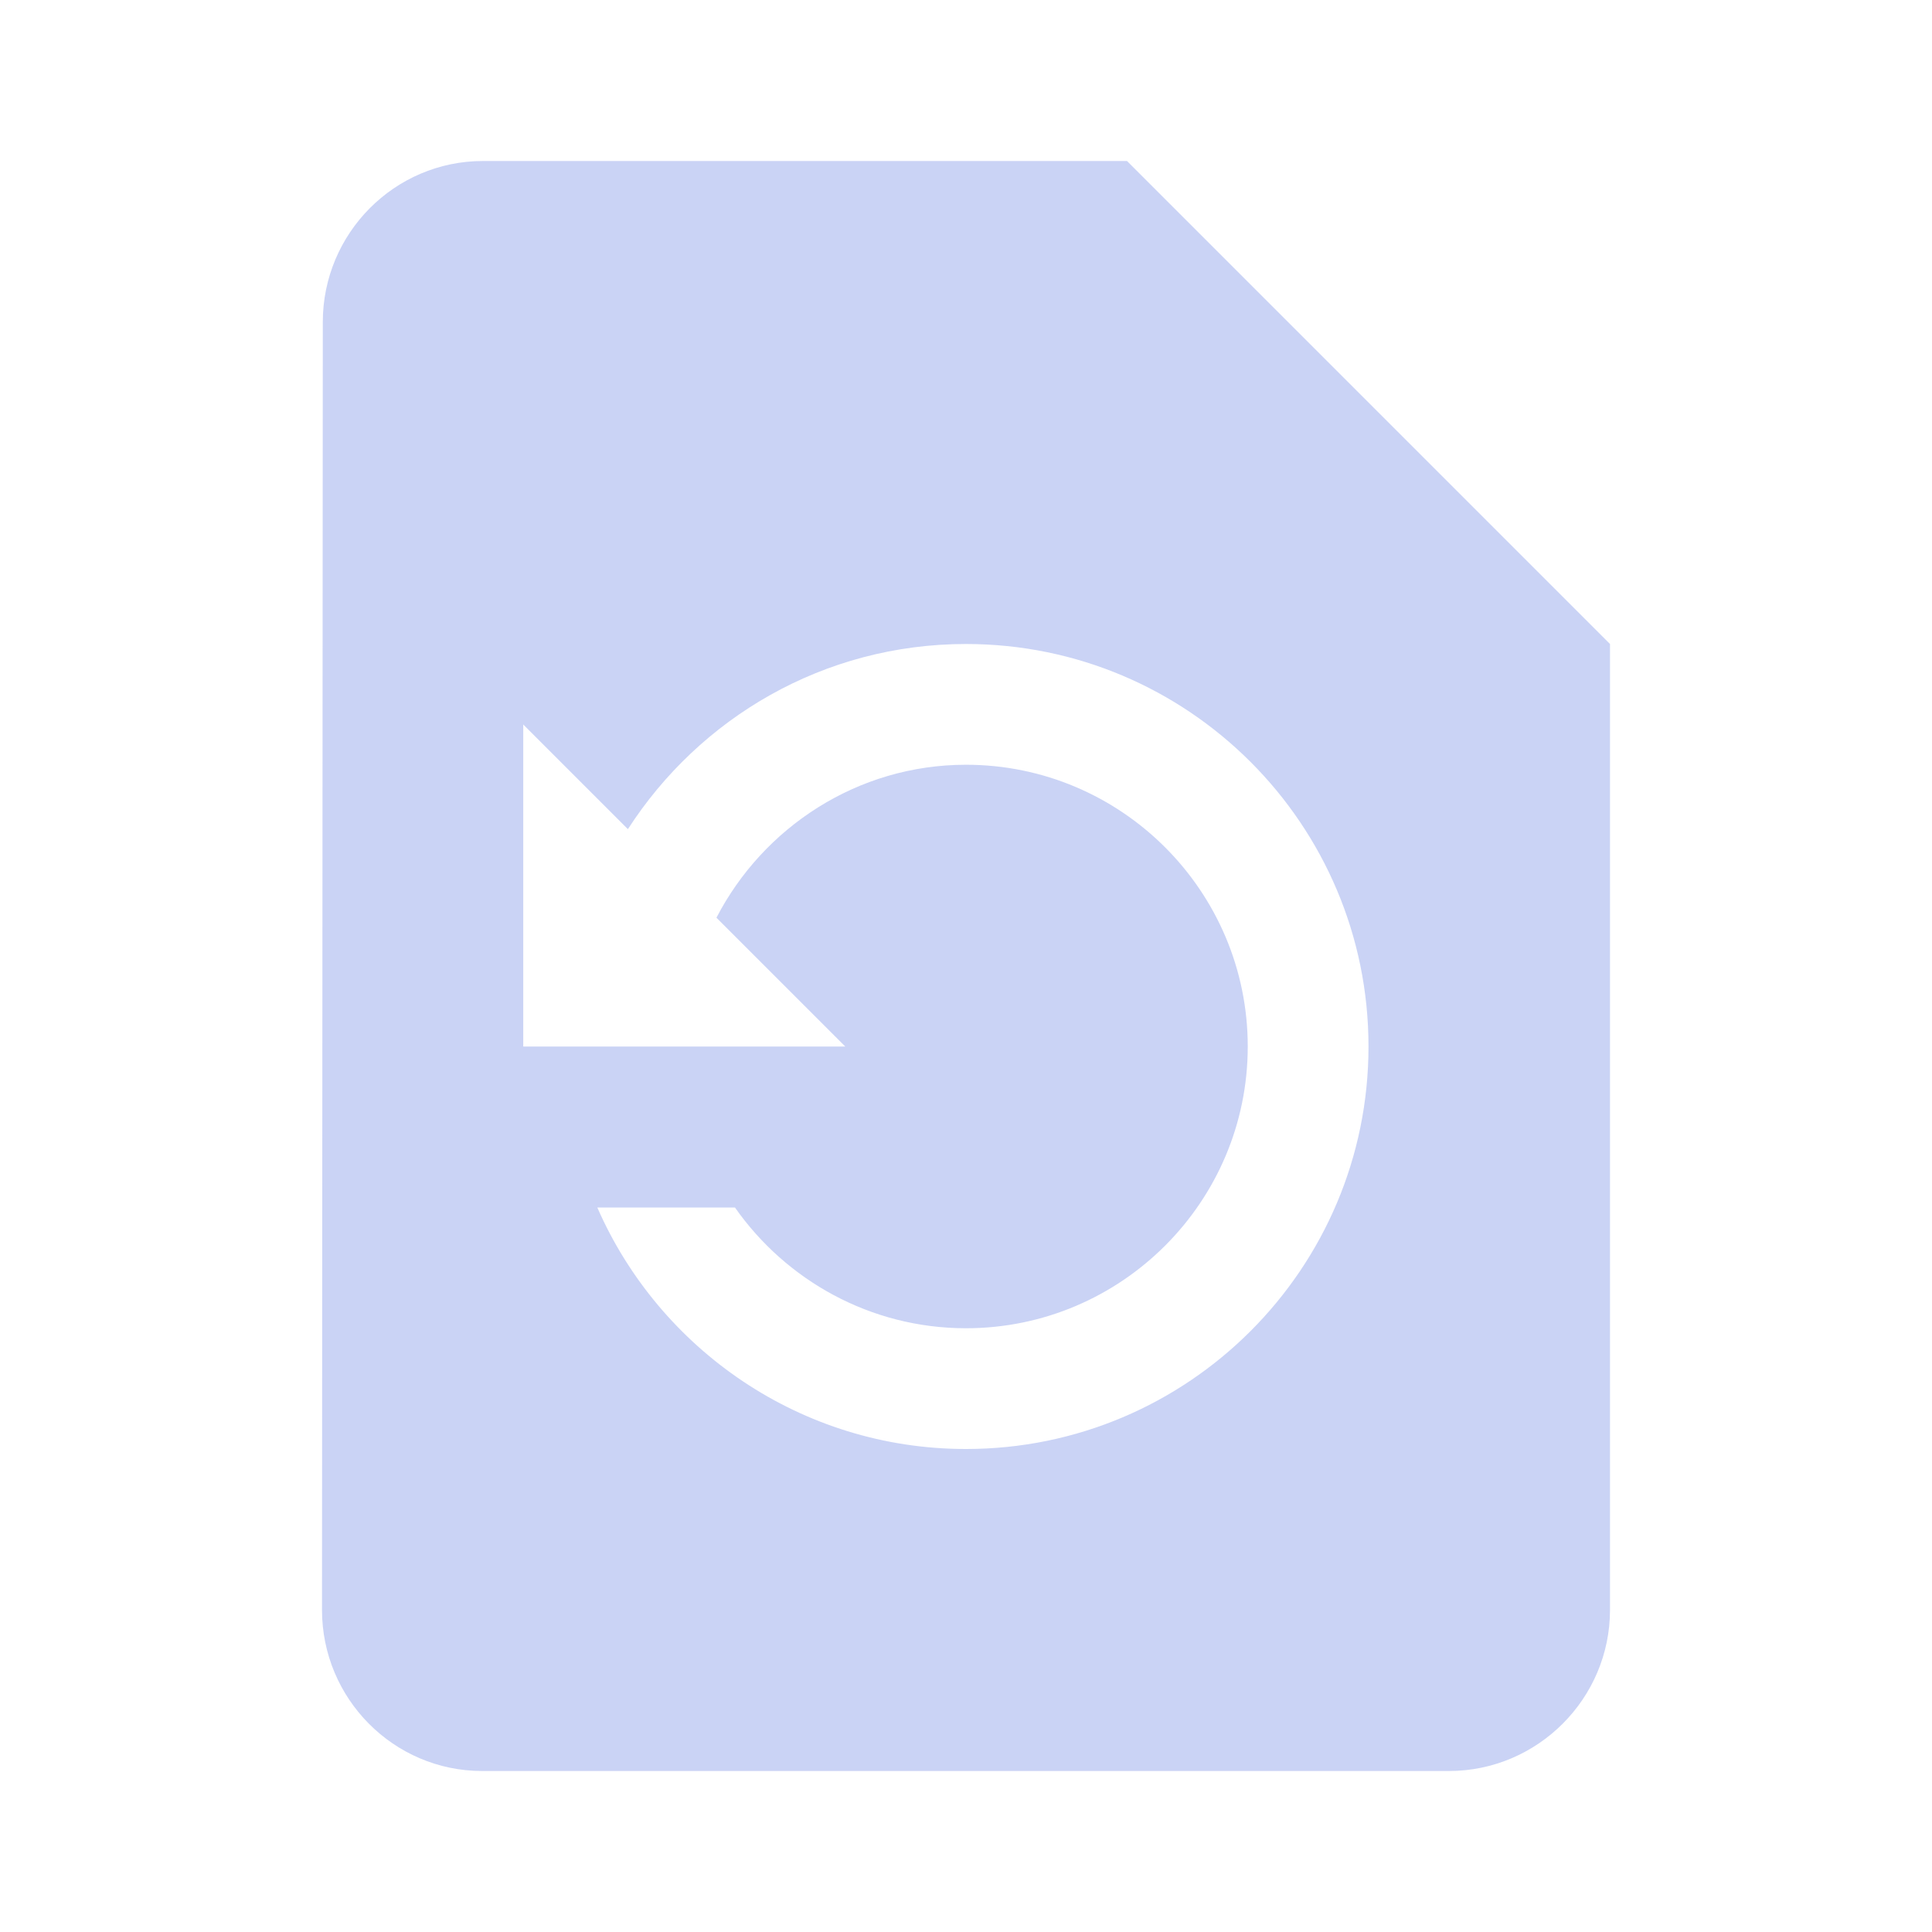
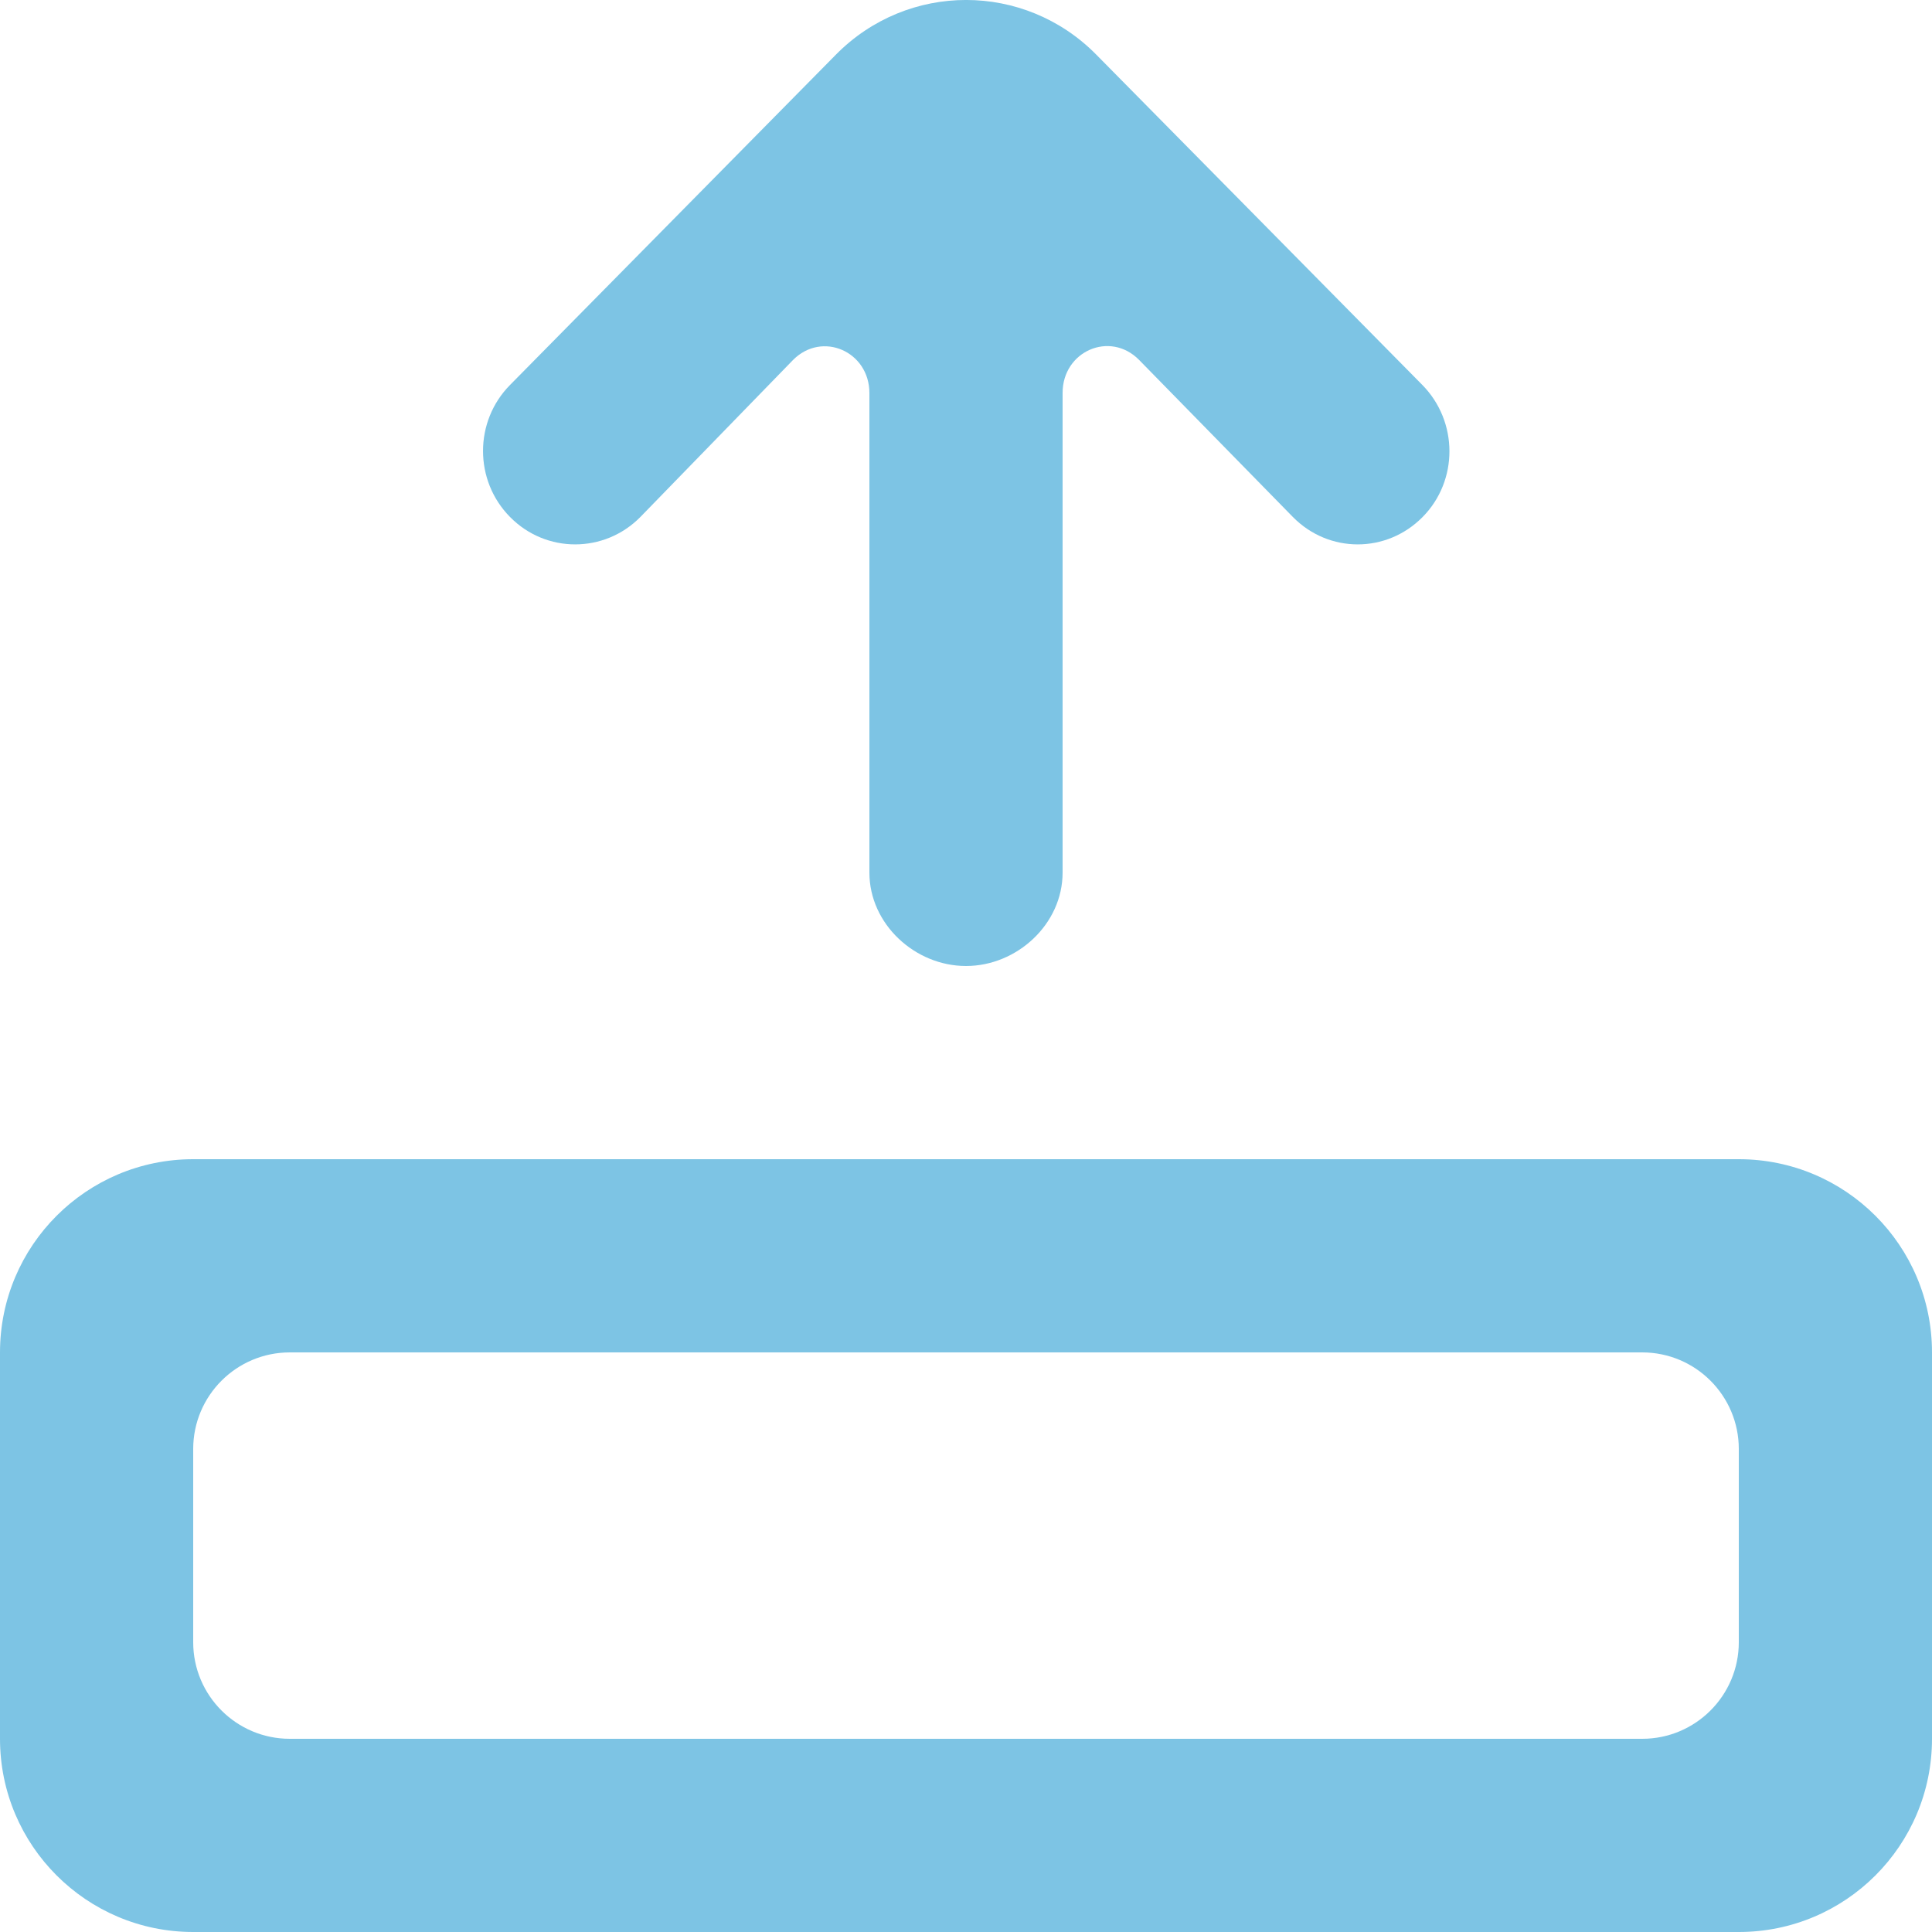
- <svg xmlns="http://www.w3.org/2000/svg" fill="#cad3f5" width="800px" height="800px" viewBox="0 0 24 24">
+ <svg xmlns="http://www.w3.org/2000/svg" width="800px" height="800px" viewBox="0 0 20 20" version="1.1" fill="#000000">
  <g id="SVGRepo_bgCarrier" stroke-width="0" />
  <g id="SVGRepo_tracerCarrier" stroke-linecap="round" stroke-linejoin="round" />
  <g id="SVGRepo_iconCarrier">
-     <path d="M14 2H6c-1.1 0-1.99.9-1.99 2L4 20c0 1.1.89 2 1.99 2H18c1.1 0 2-.9 2-2V8l-6-6zm-2 16c-2.05 0-3.81-1.24-4.58-3h1.71c.63.9 1.68 1.5 2.87 1.5 1.93 0 3.5-1.57 3.5-3.5S13.93 9.5 12 9.5c-1.35 0-2.52.78-3.1 1.9l1.6 1.6h-4V9l1.3 1.3C8.69 8.92 10.23 8 12 8c2.76 0 5 2.24 5 5s-2.24 5-5 5z" />
+     <defs> </defs>
+     <g id="Page-1" stroke="none" stroke-width="1" fill="none" fill-rule="evenodd">
+       <g id="Dribbble-Light-Preview" transform="translate(-420, -6919)" fill="#7dc4e4">
+         <g id="icons" transform="translate(56, 160)">
+           <path d="M382,6774 C382,6773.448 381.552,6773 381,6773 L367,6773 C366.448,6773 366,6773.448 366,6774 L366,6776 C366,6776.552 366.448,6777 367,6777 L381,6777 C381.552,6777 382,6776.552 382,6776 L382,6774 Z M384,6773 L384,6777 C384,6778.105 383.105,6779 382,6779 L366,6779 C364.896,6779 364,6778.105 364,6777 L364,6773 C364,6771.895 364.896,6771 366,6771 L382,6771 C383.105,6771 384,6771.895 384,6773 L384,6773 Z M369.28,6764.352 C368.907,6763.975 368.907,6763.362 369.28,6762.985 C369.791,6762.467 372.136,6760.09 372.653,6759.566 C373.397,6758.811 374.605,6758.811 375.349,6759.566 L378.724,6762.985 C379.096,6763.363 379.099,6763.975 378.727,6764.352 C378.354,6764.73 377.756,6764.73 377.384,6764.352 L375.791,6762.725 C375.49,6762.421 375,6762.636 375,6763.067 L375,6768.033 C375,6768.567 374.527,6769 374,6769 C373.473,6769 373,6768.567 373,6768.033 L373,6763.069 C373,6762.638 372.51,6762.423 372.209,6762.727 L370.629,6764.352 C370.256,6764.73 369.652,6764.73 369.28,6764.352 L369.28,6764.352 Z" id="arrow_up-[#273]"> </path>
+         </g>
+       </g>
+     </g>
  </g>
</svg>
